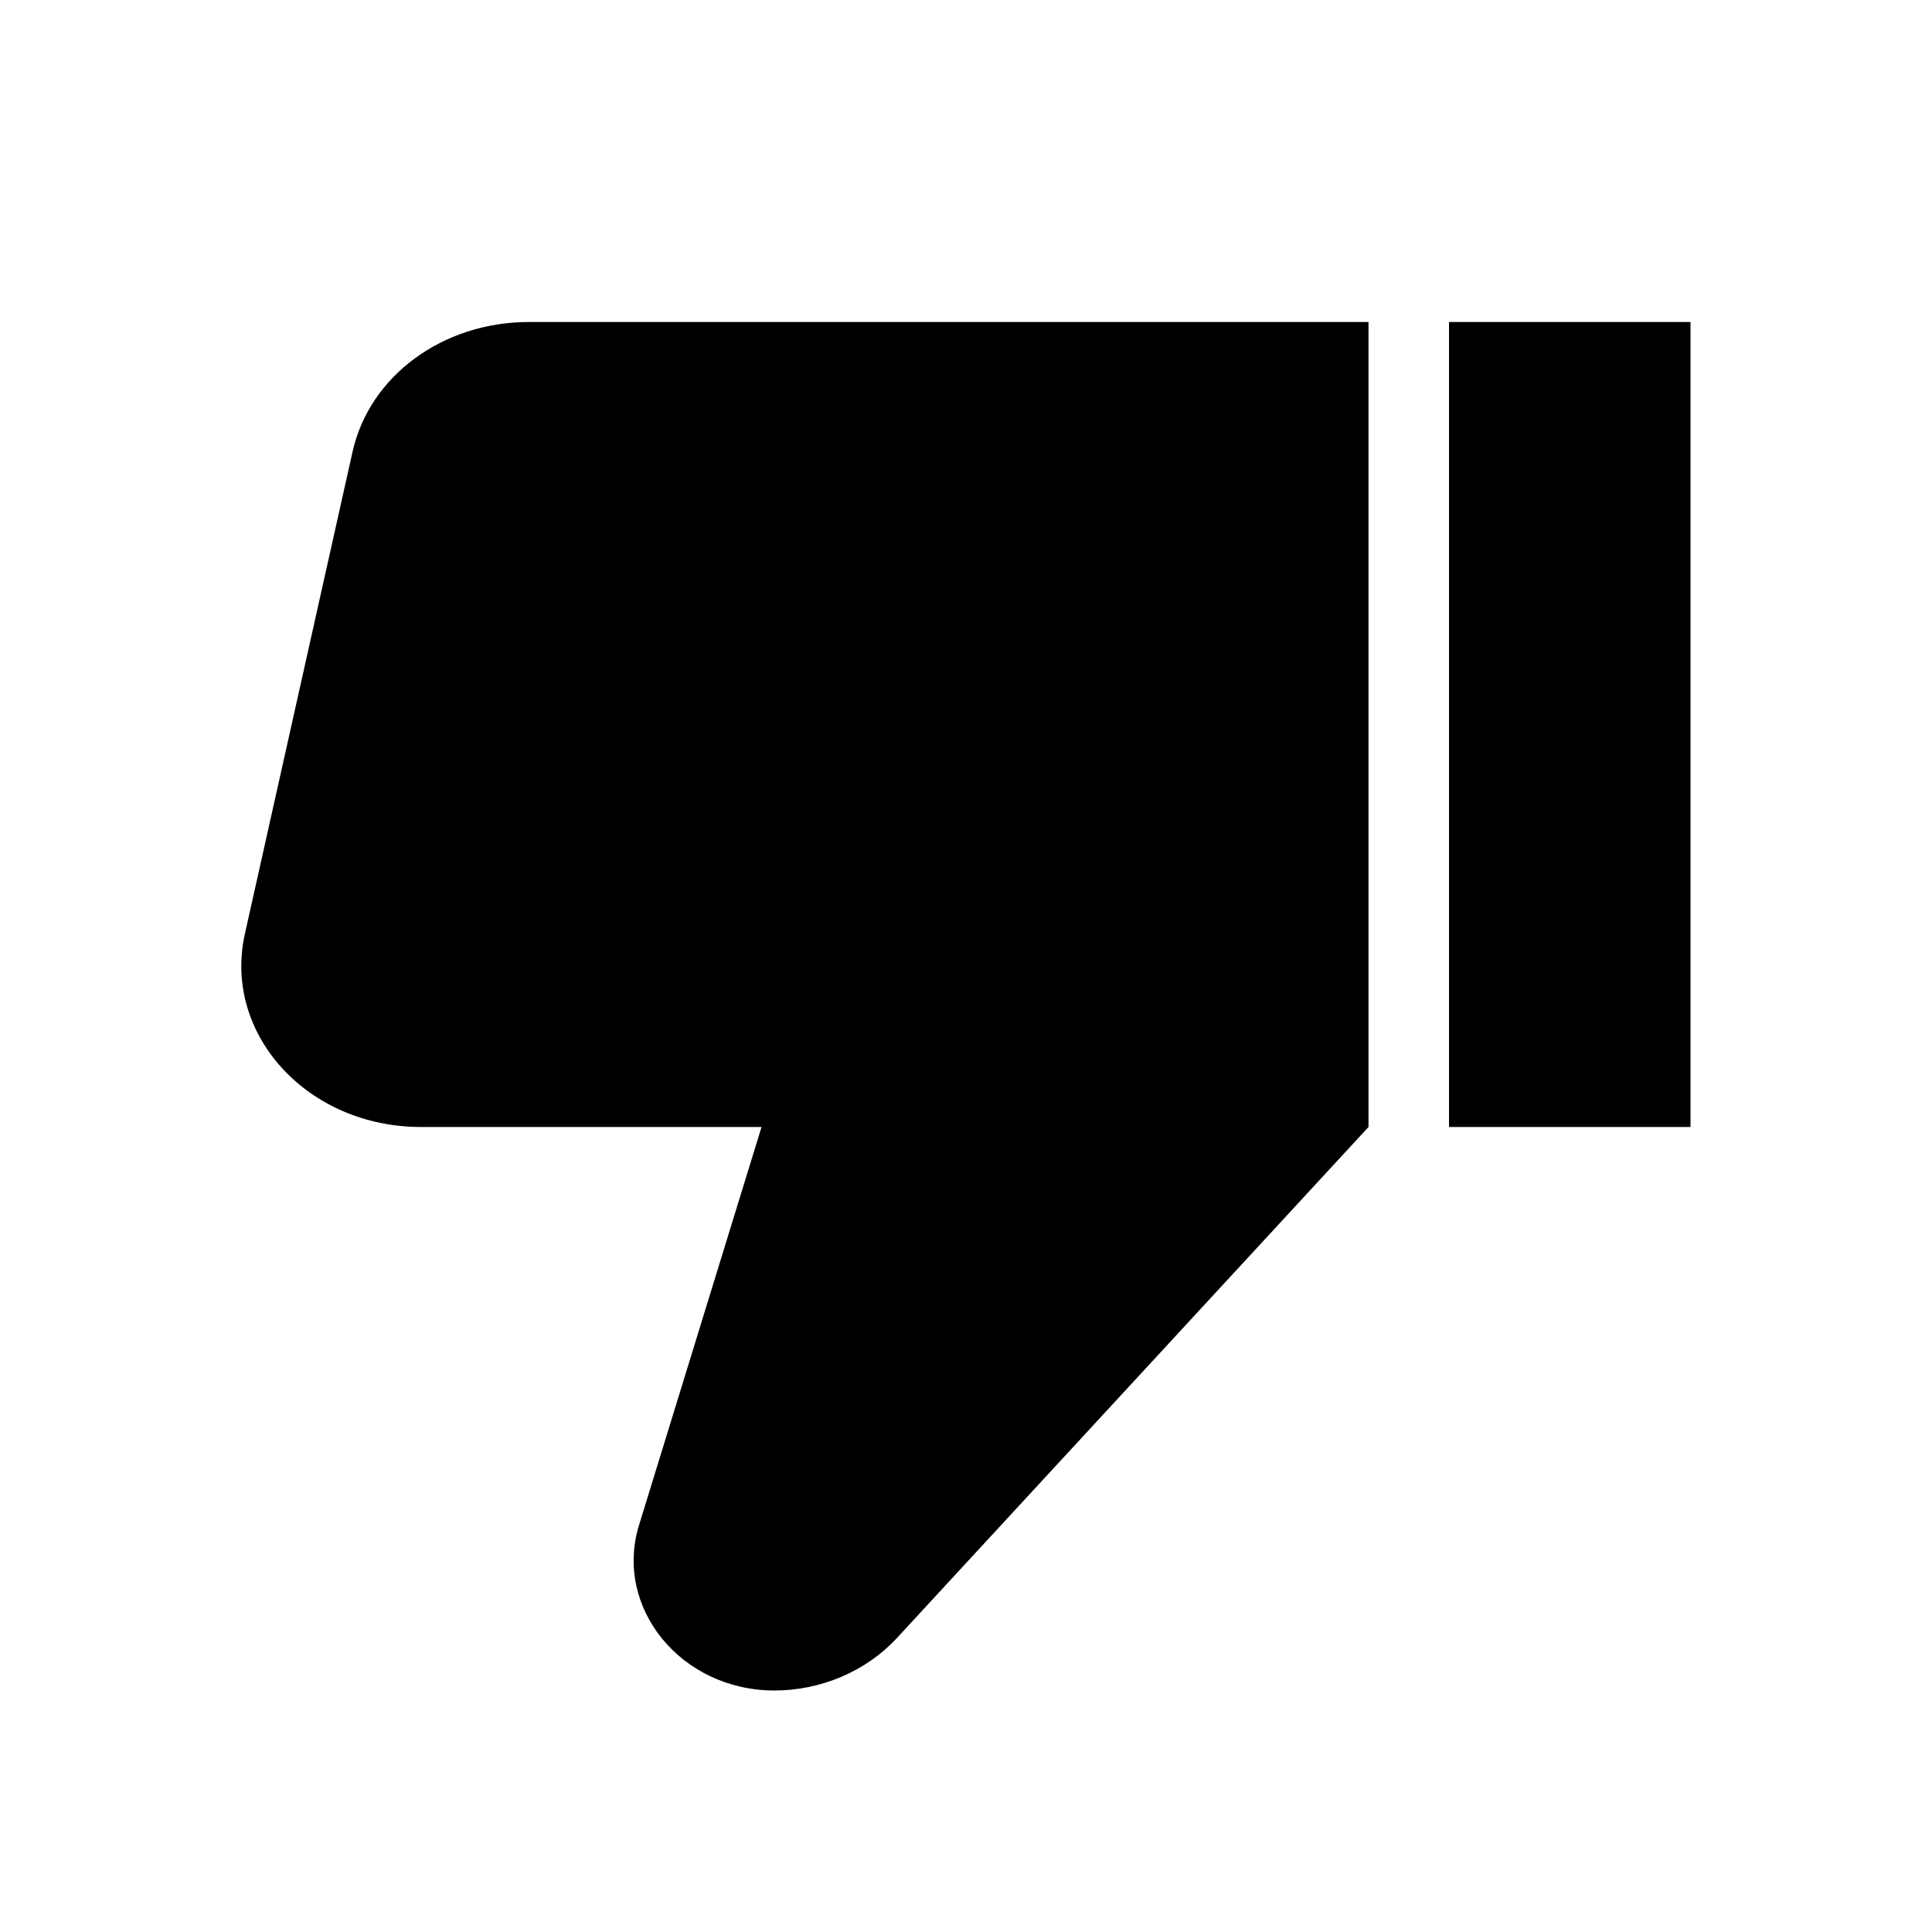
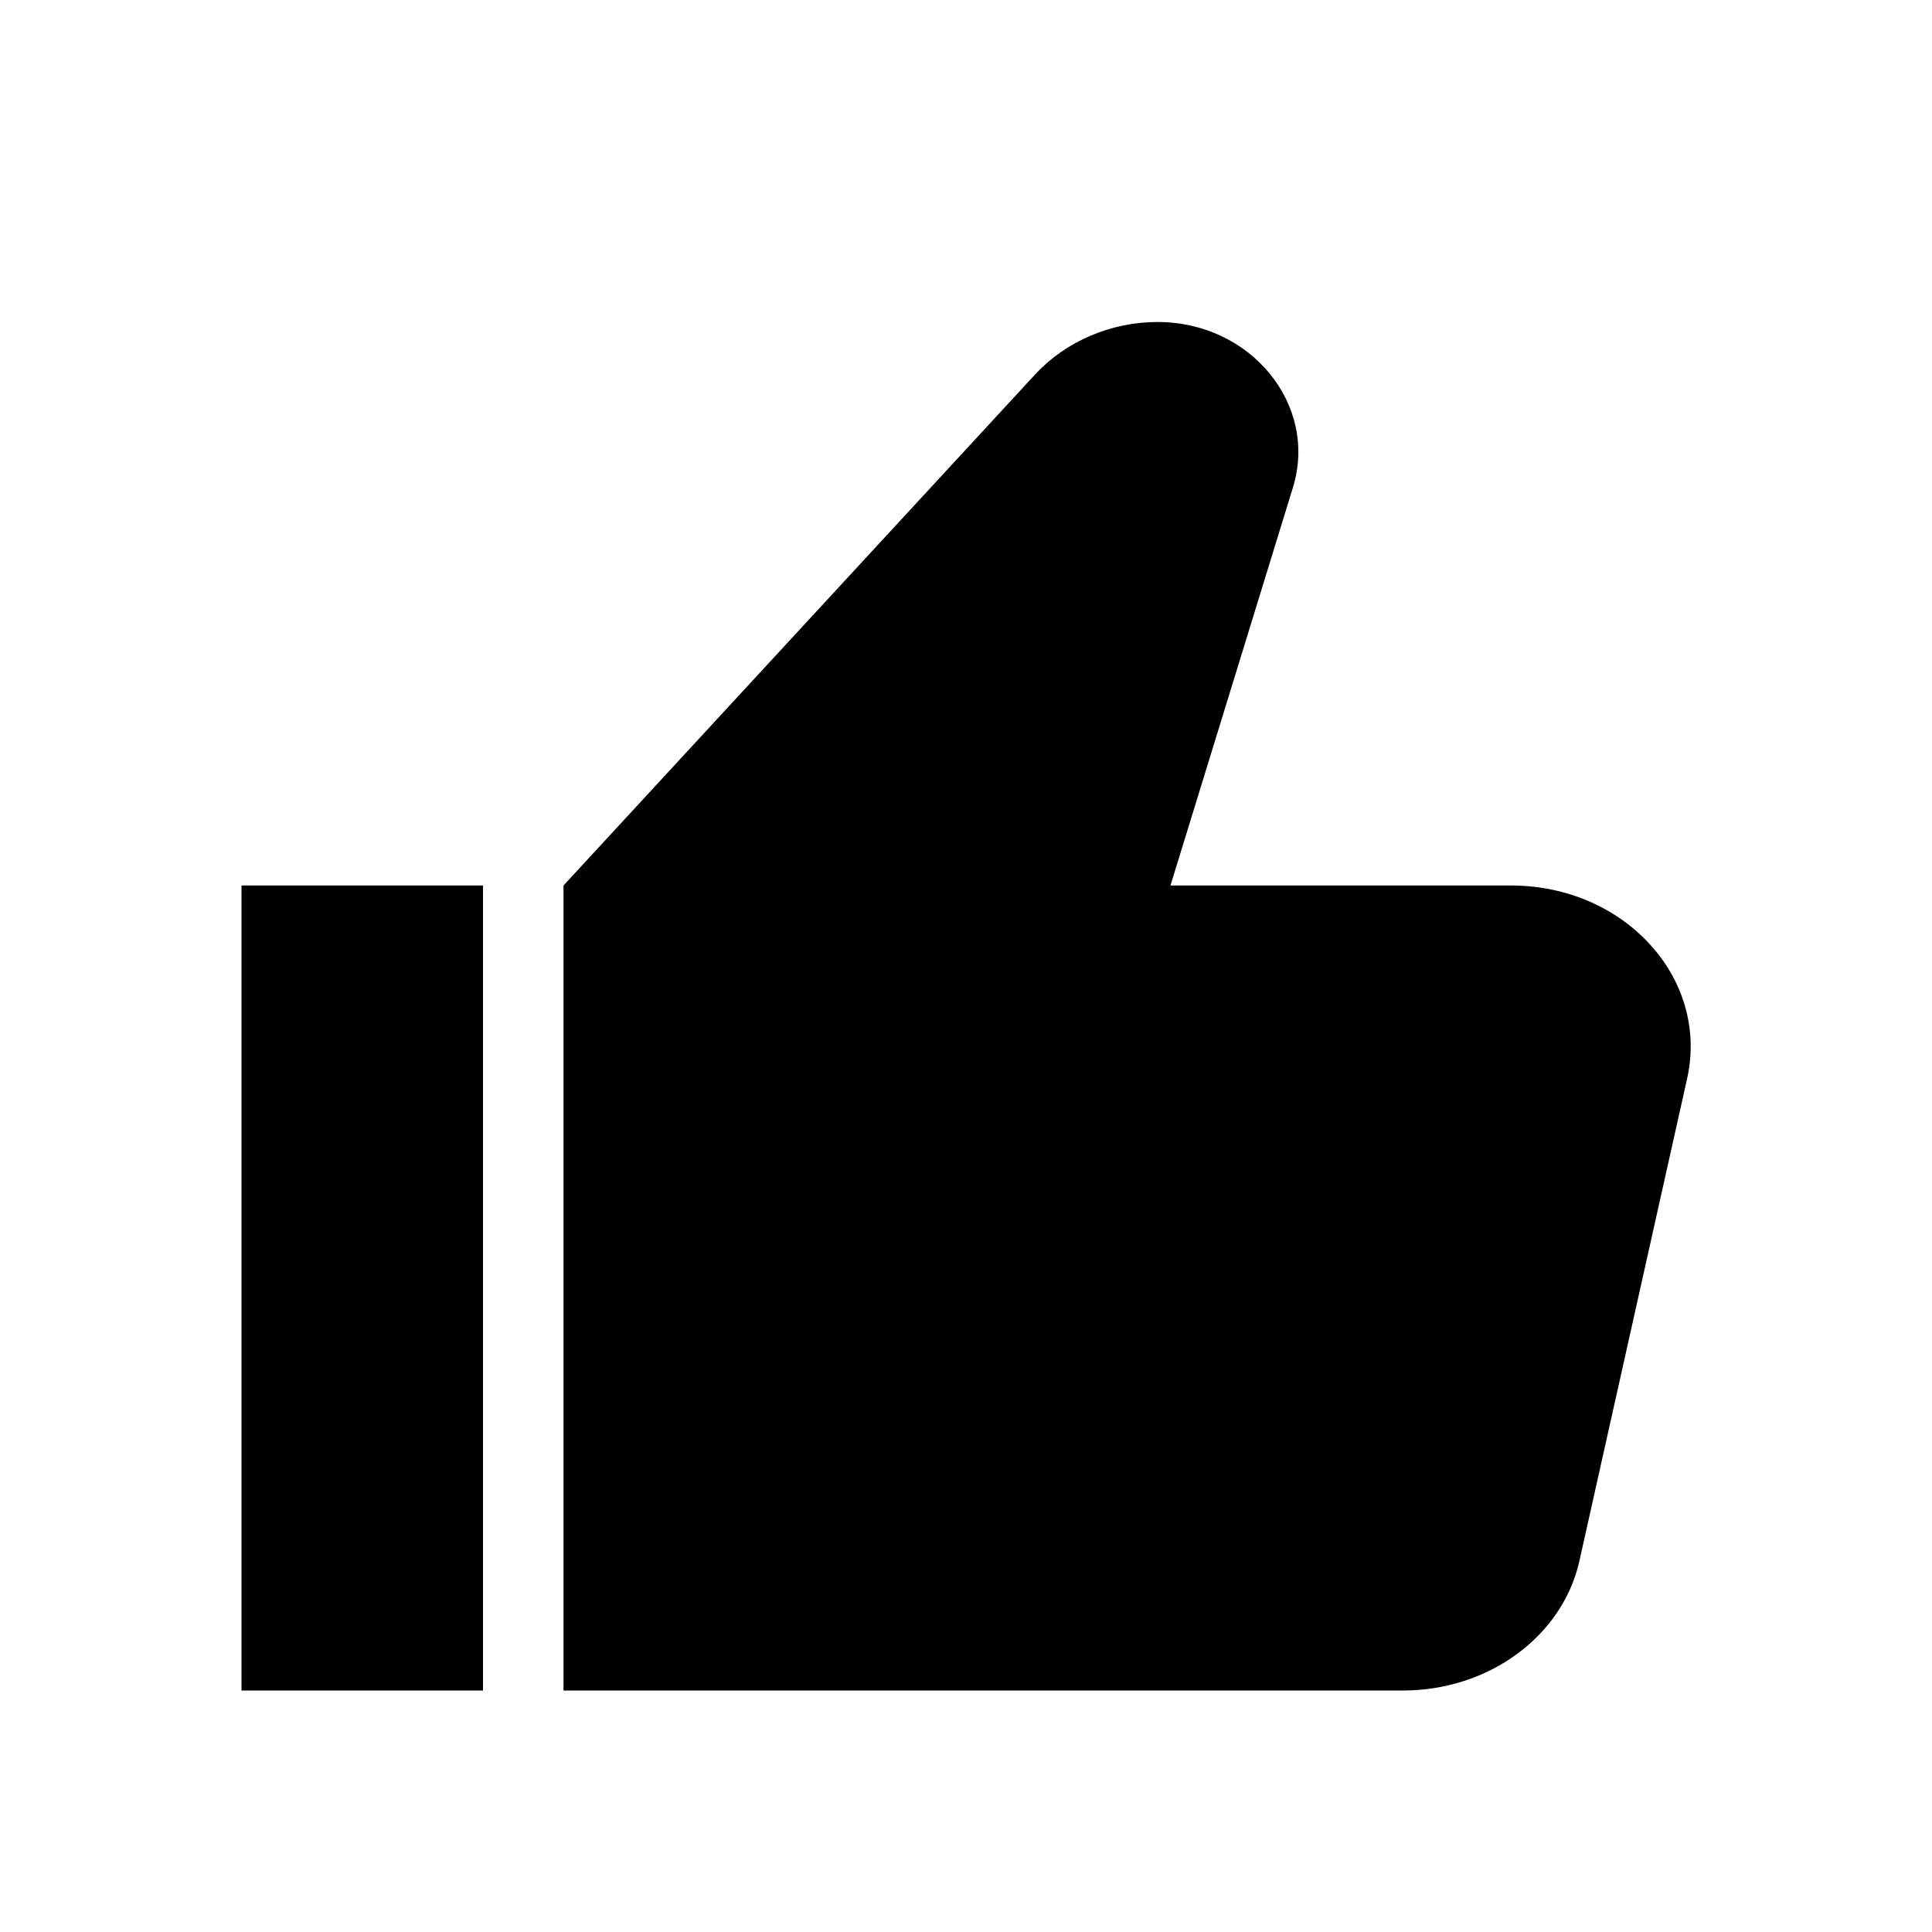
<svg xmlns="http://www.w3.org/2000/svg" enable-background="new 0 0 24 24" height="24" viewBox="0 0 24 24" width="24" focusable="false" aria-hidden="true" style="pointer-events: none; display: inherit; width: 100%; height: 100%;">
-   <path d="M18,4h3v10h-3V4z M5.23,14h4.23l-1.52,4.94C7.62,19.97,8.46,21,9.62,21c0.58,0,1.14-0.24,1.52-0.65L17,14V4H6.57 C5.5,4,4.59,4.67,4.38,5.61l-1.34,6C2.77,12.85,3.82,14,5.23,14z" />
+   <path d="M3,11h3v10H3V11z M18.77,11h-4.23l1.52-4.94C16.38,5.03,15.54,4,14.38,4c-0.58,0-1.14,0.24-1.52,0.65L7,11v10h10.43 c1.06,0,1.98-0.67,2.19-1.61l1.34-6C21.23,12.15,20.18,11,18.77,11z" />
</svg>
